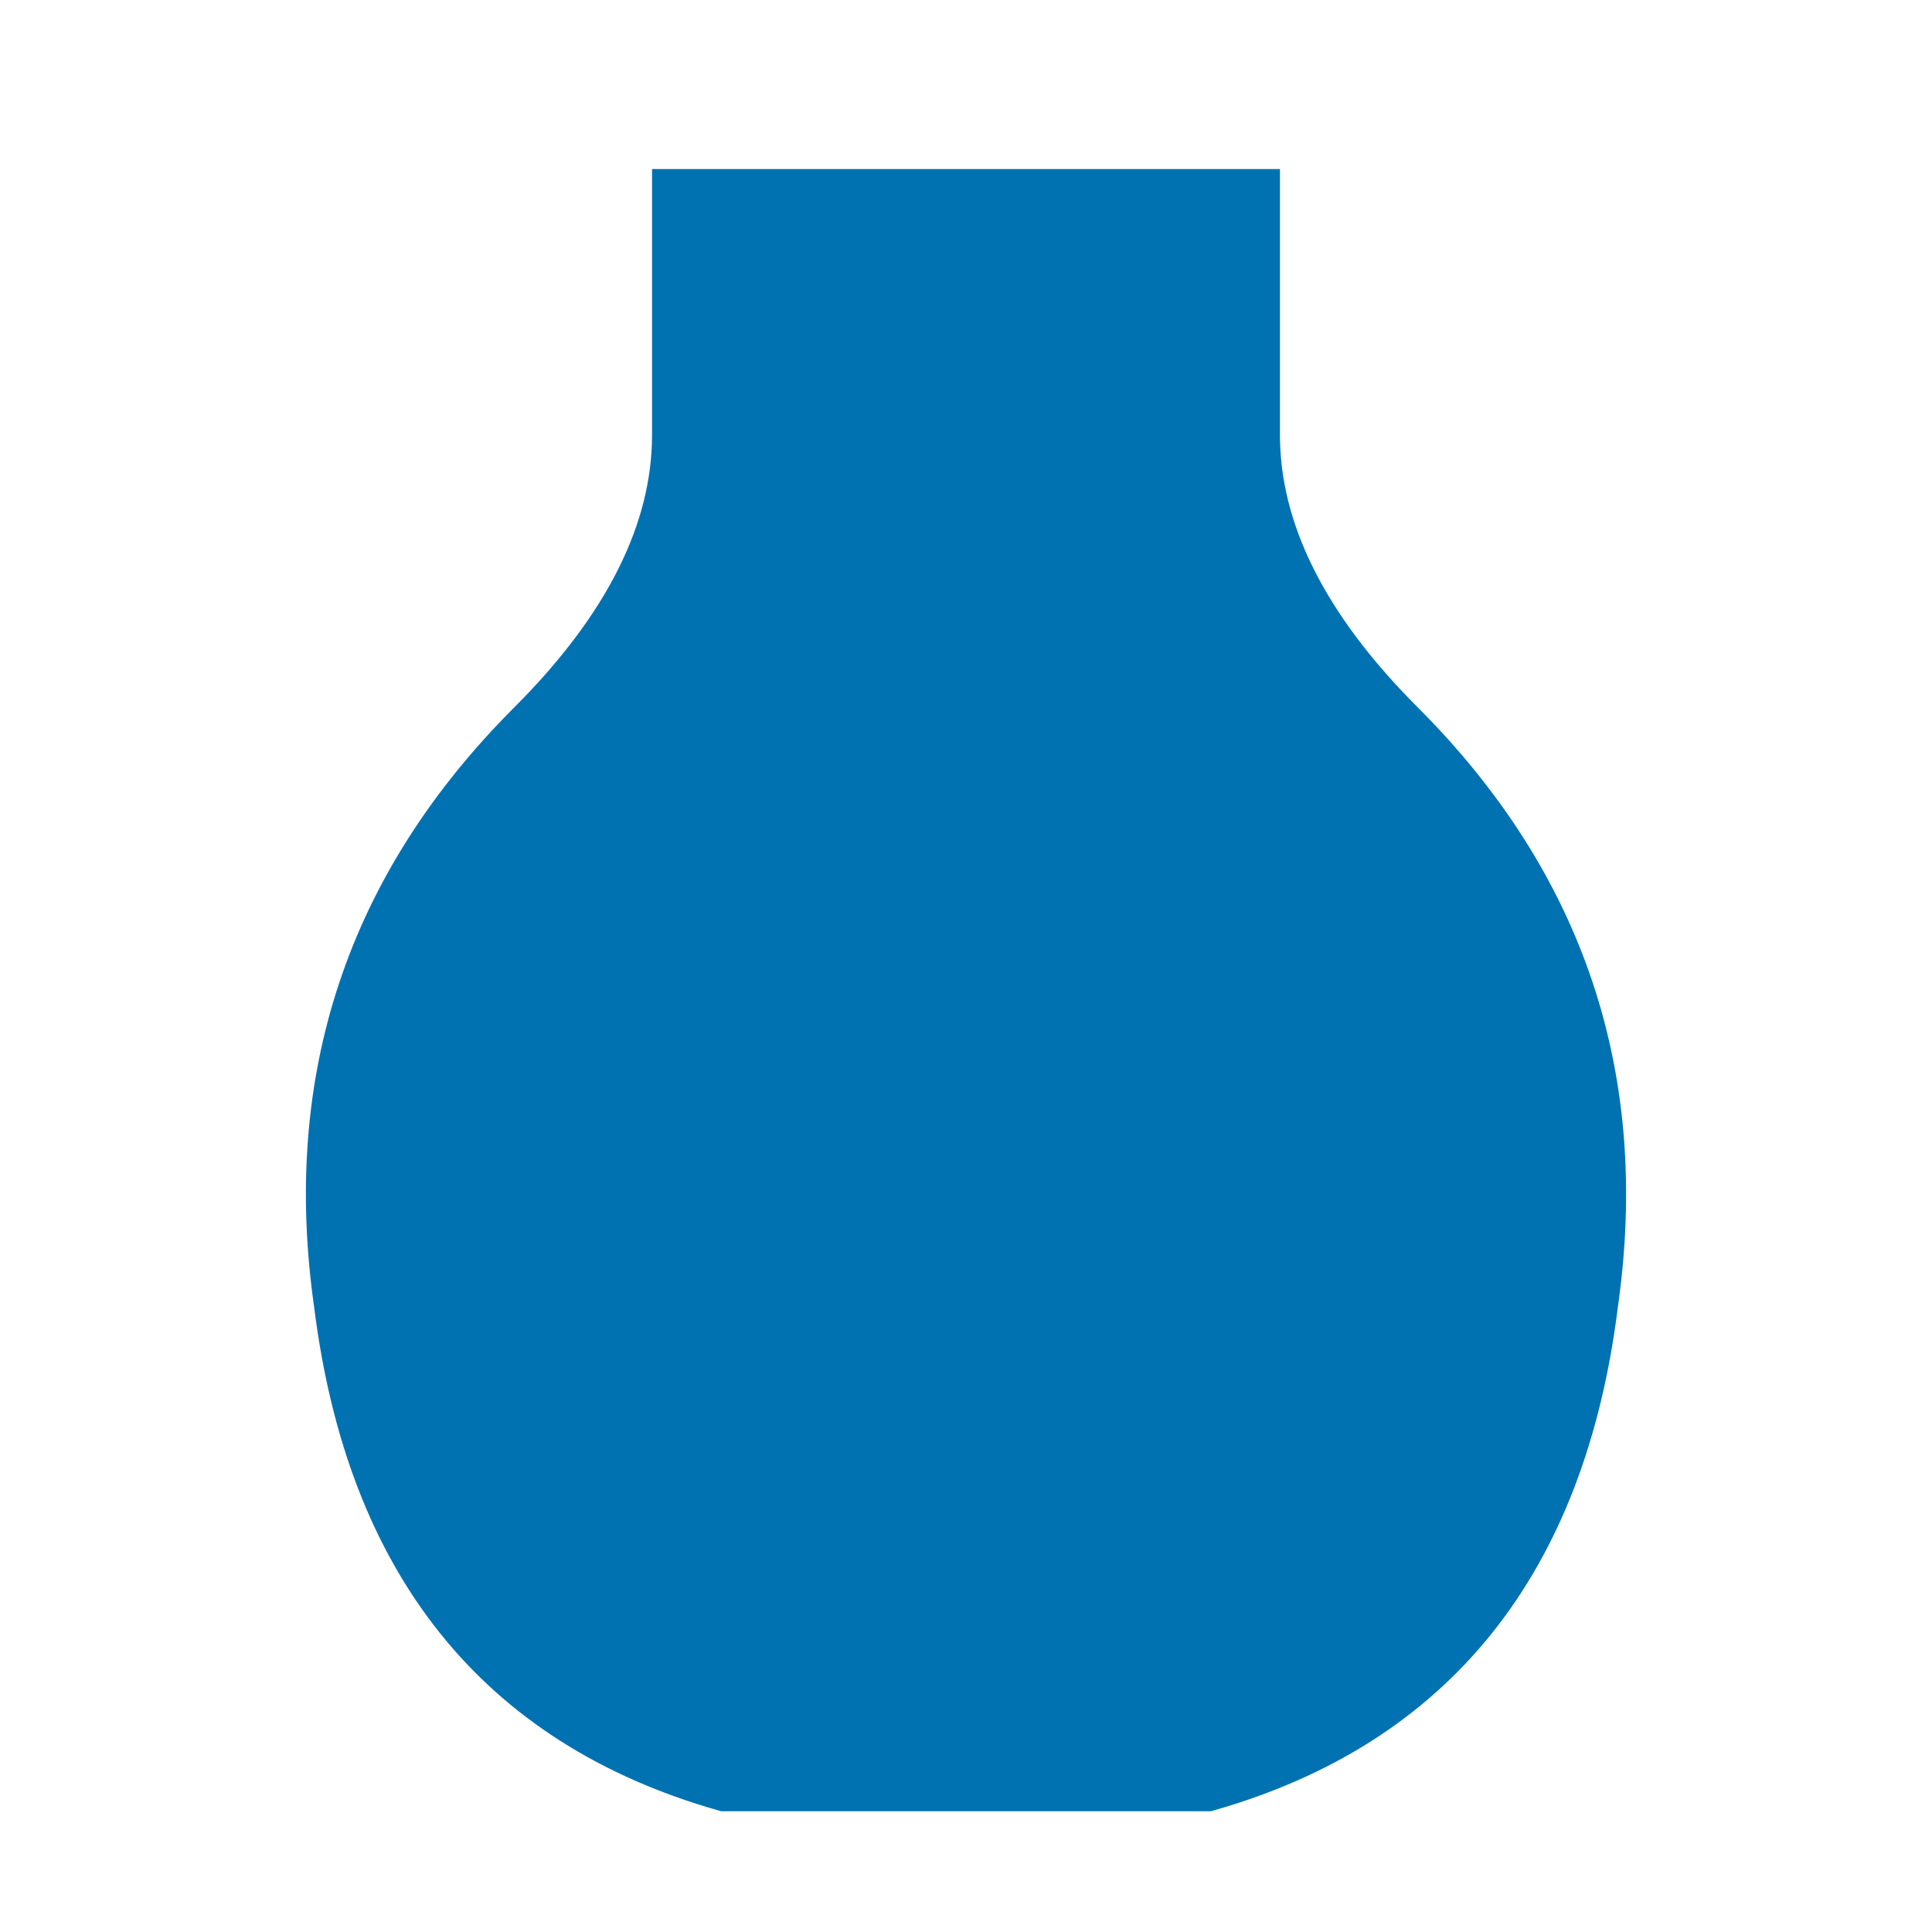
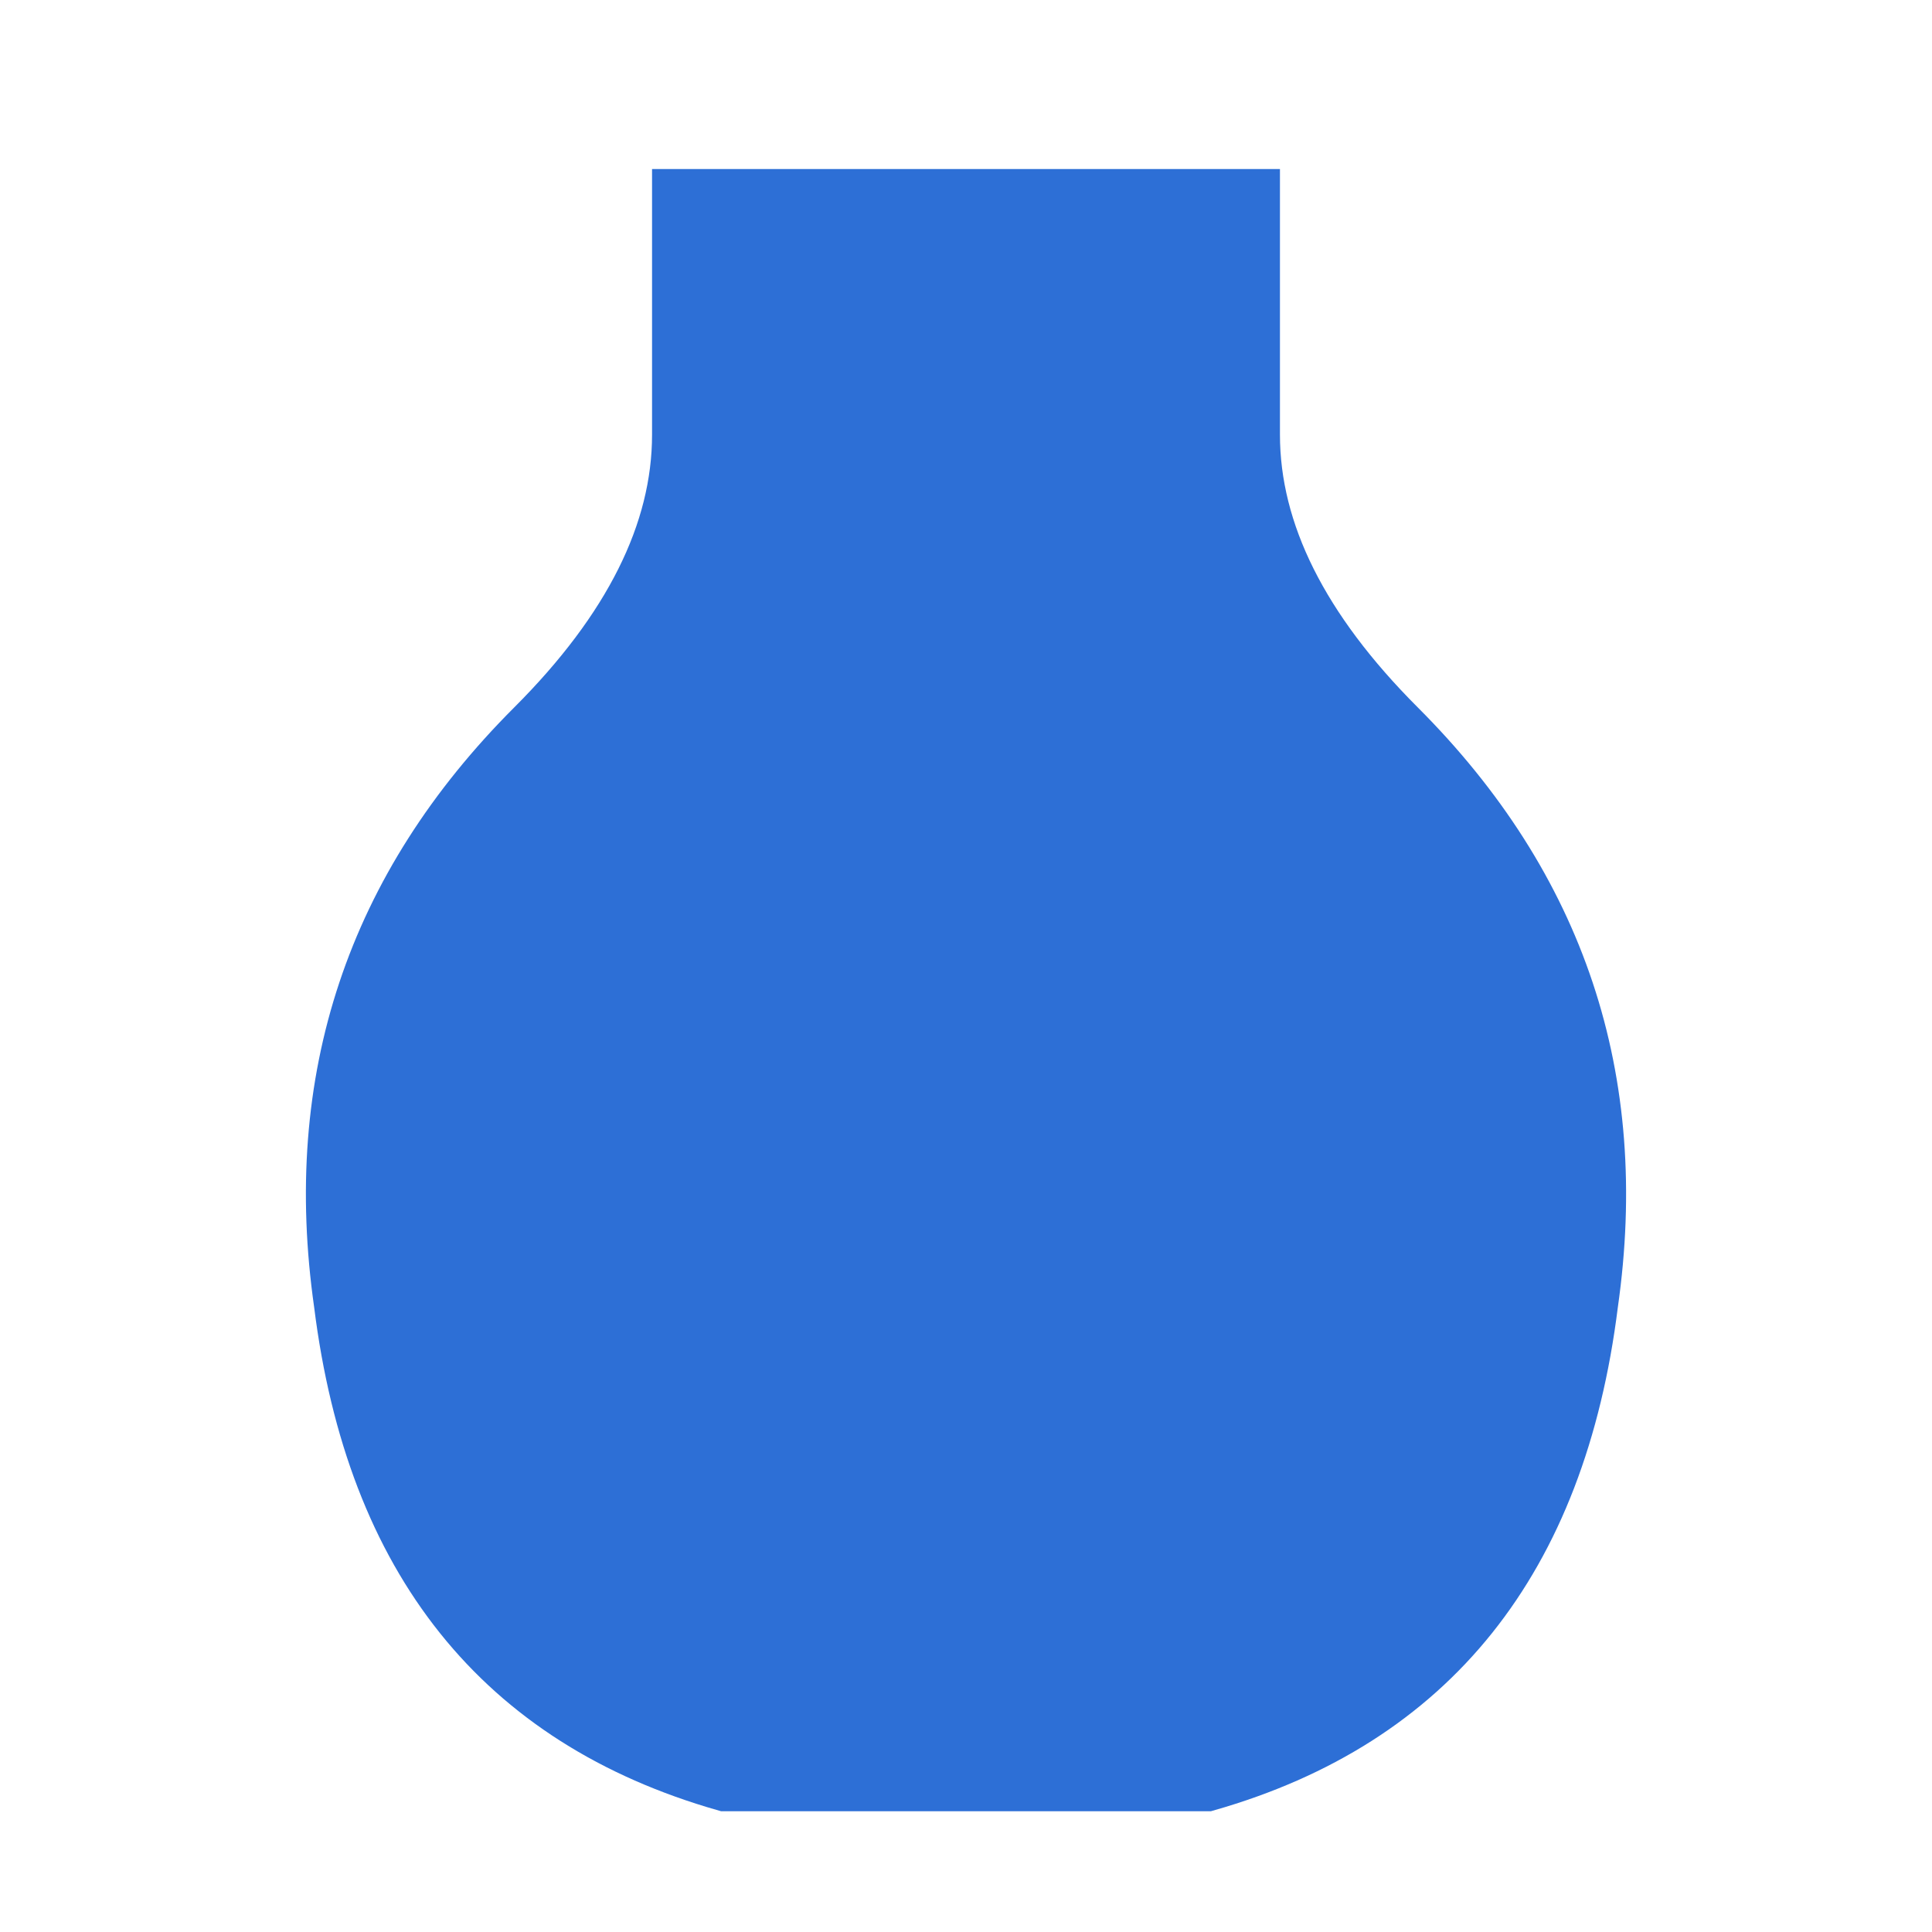
<svg xmlns="http://www.w3.org/2000/svg" width="400" height="400" viewBox="0 0 40 40">
-   <g fill="#0072B2" stroke="#0072B2">
+   <g fill="#2D6FD6" stroke="#2D6FD6">
    <path d="M14 4 H26 V9 Q26 12 29 15 Q34 20 33 27 Q32 35 25 37 H15 Q8 35 7 27 Q6 20 11 15 Q14 12 14 9 Z" />
  </g>
</svg>
